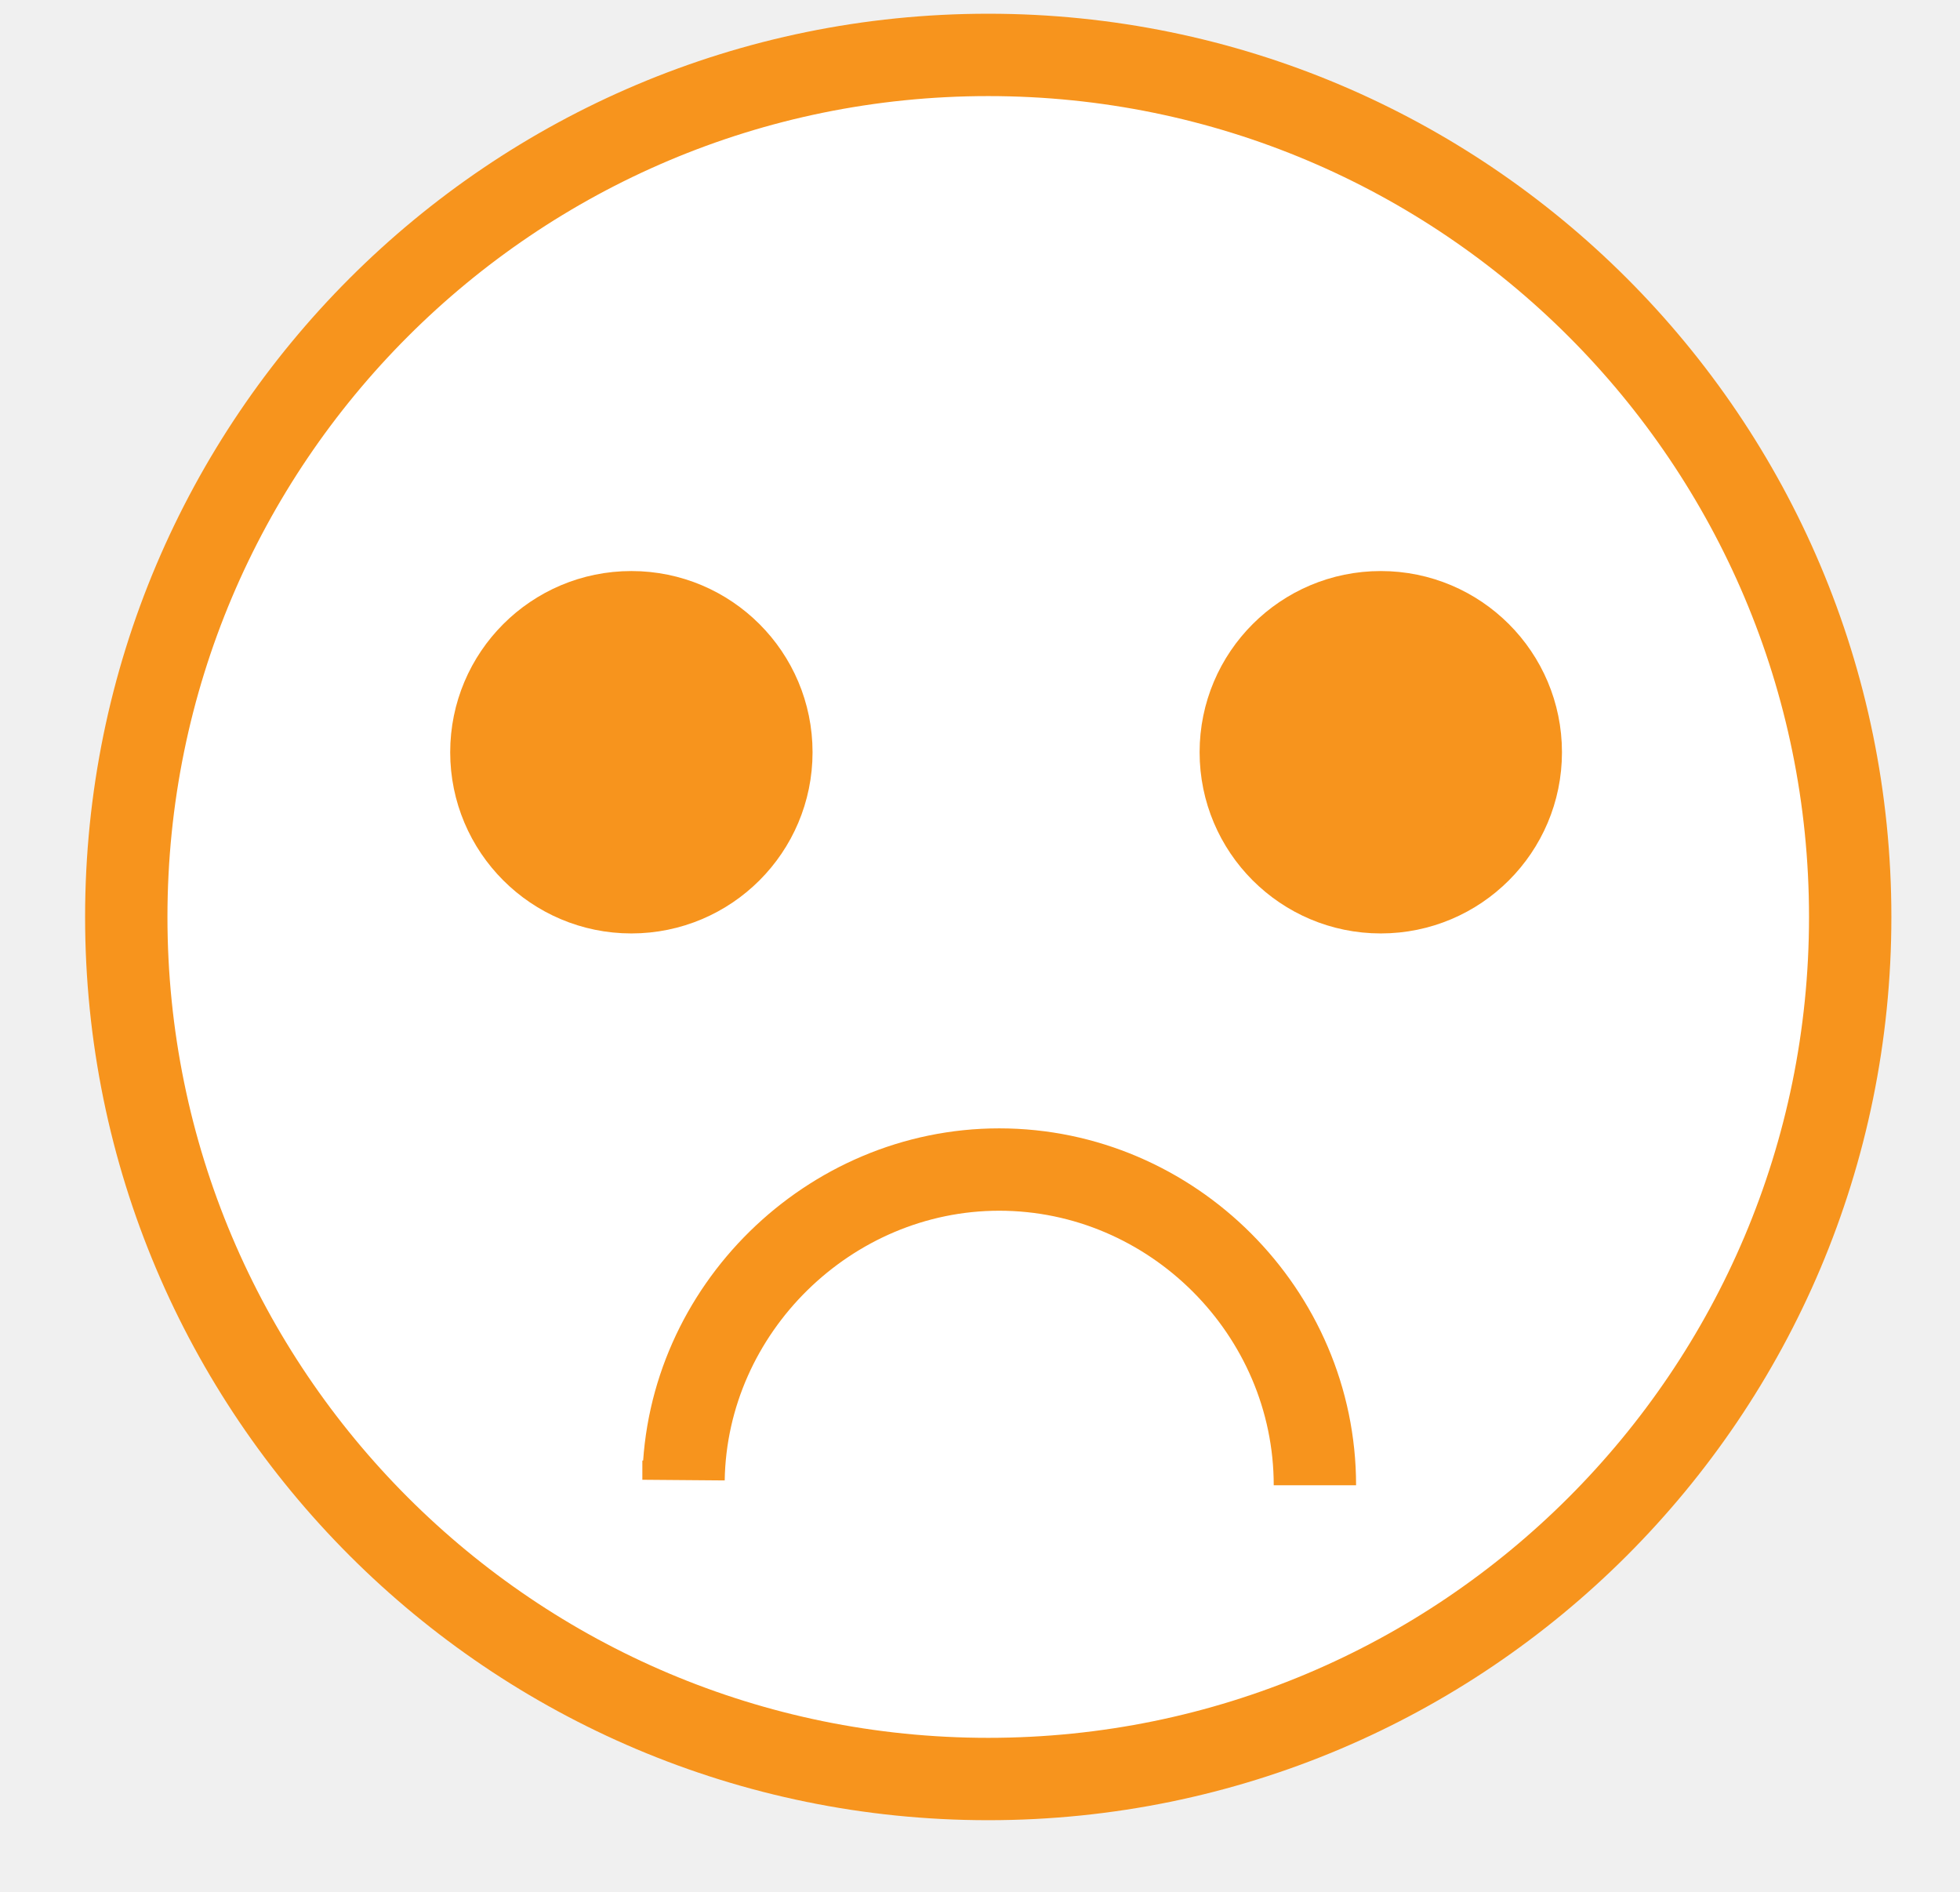
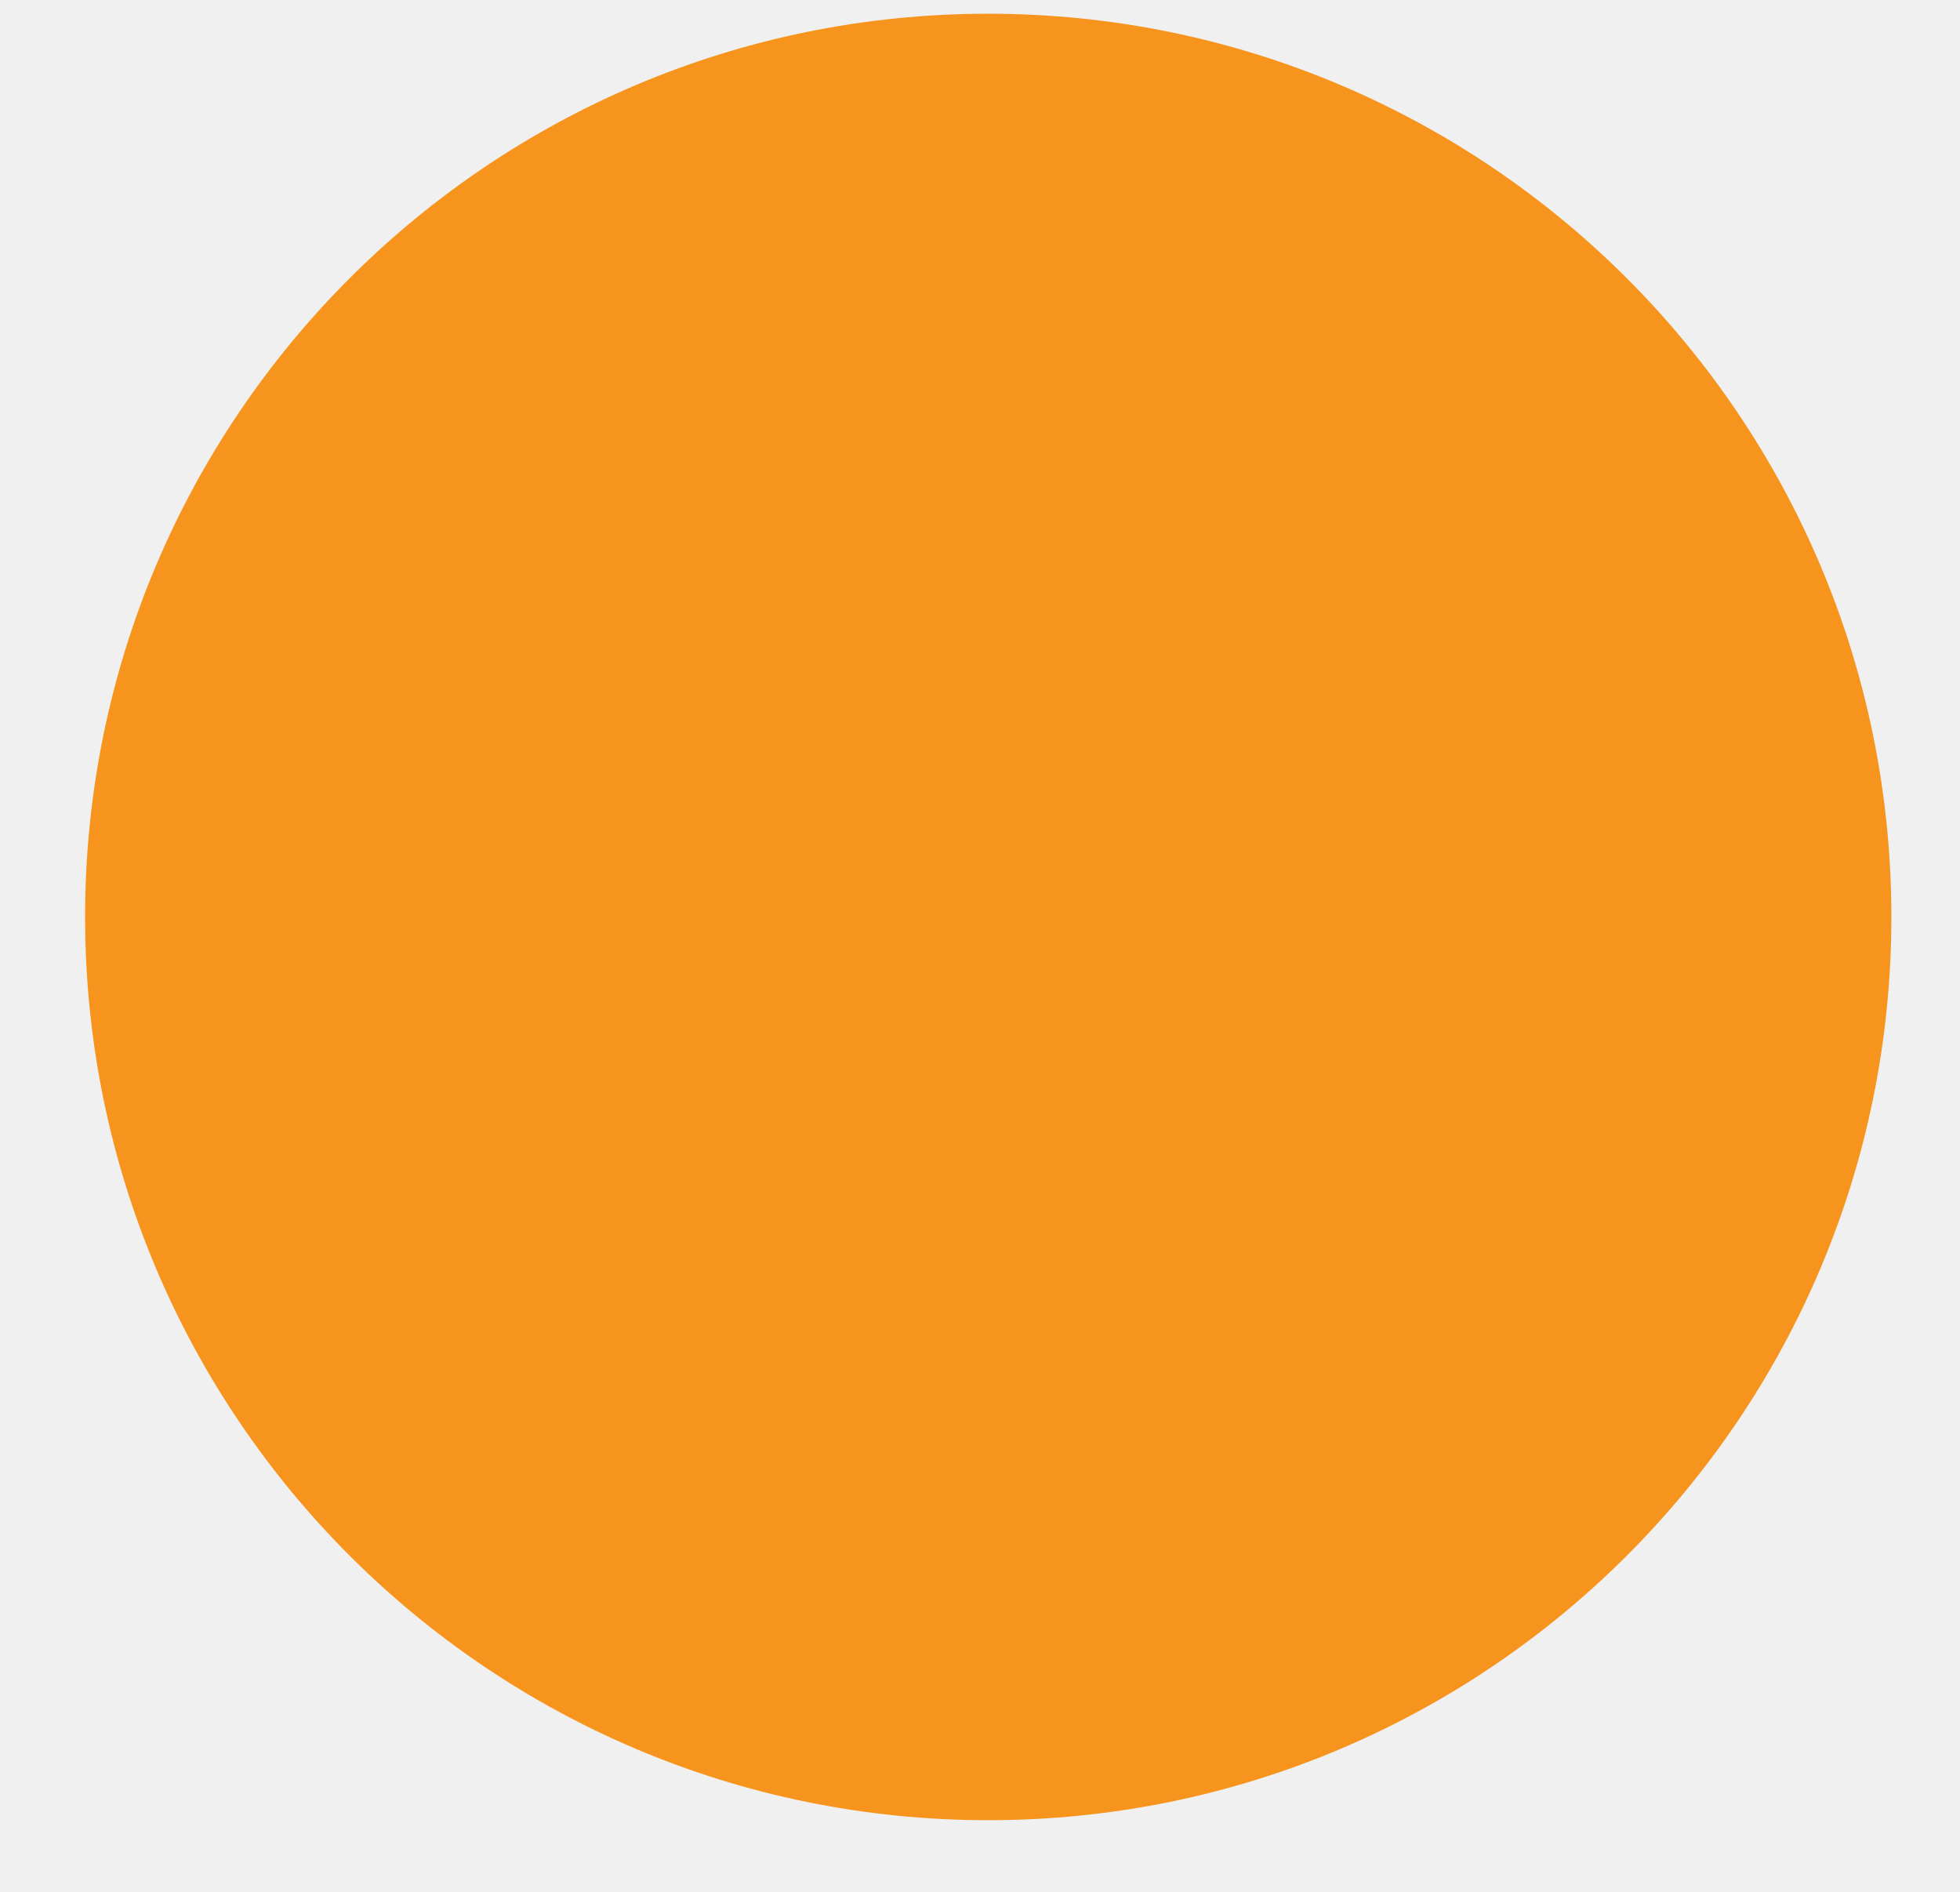
<svg xmlns="http://www.w3.org/2000/svg" version="1.1" id="Layer_1" x="0px" y="0px" viewBox="0 0 71.4 68.9" style="enable-background:new 0 0 71.4 68.9;" xml:space="preserve">
  <style type="text/css">
- 	.st0{fill:#FFFFFF;stroke:#F7941D;stroke-width:3;stroke-miterlimit:10;}
+ 	.st0{fill:#F7941D;stroke:#F7941D;stroke-width:3;stroke-miterlimit:10;}
	.st1{fill:#F7941D;stroke:#F7941D;stroke-width:3;stroke-miterlimit:10;}
- 	.st2{fill:none;stroke:#F7941D;stroke-width:3;stroke-miterlimit:10;}
+ 	.st2{fill:#F7941D;stroke:#F7941D;stroke-width:3;stroke-miterlimit:10;}
</style>
-   <circle class="st0" cx="36" cy="33.4" r="31.4" />
-   <circle class="st1" cx="23" cy="27.4" r="5.1" />
-   <circle class="st1" cx="50.3" cy="27.4" r="5.1" />
-   <path class="st2" d="M24.9,53.2v0.7c0.1-6.2,5.3-11.3,11.5-11.3c6.3,0,11.5,5.2,11.5,11.5" />
+   <circle class="st0" cx="36" cy="33.4" r="31.4" style="stroke: #F7941D; " />
+   <circle class="st1" cx="23" cy="27.4" r="5.1" style="stroke: #F7941D; fill: #F7941D; " />
+   <circle class="st1" cx="50.3" cy="27.4" r="5.1" style="stroke: #F7941D; fill: #F7941D; " />
+   <path class="st2" d="M24.9,53.2v0.7c0.1-6.2,5.3-11.3,11.5-11.3c6.3,0,11.5,5.2,11.5,11.5" style="stroke: #F7941D;" />
</svg>
